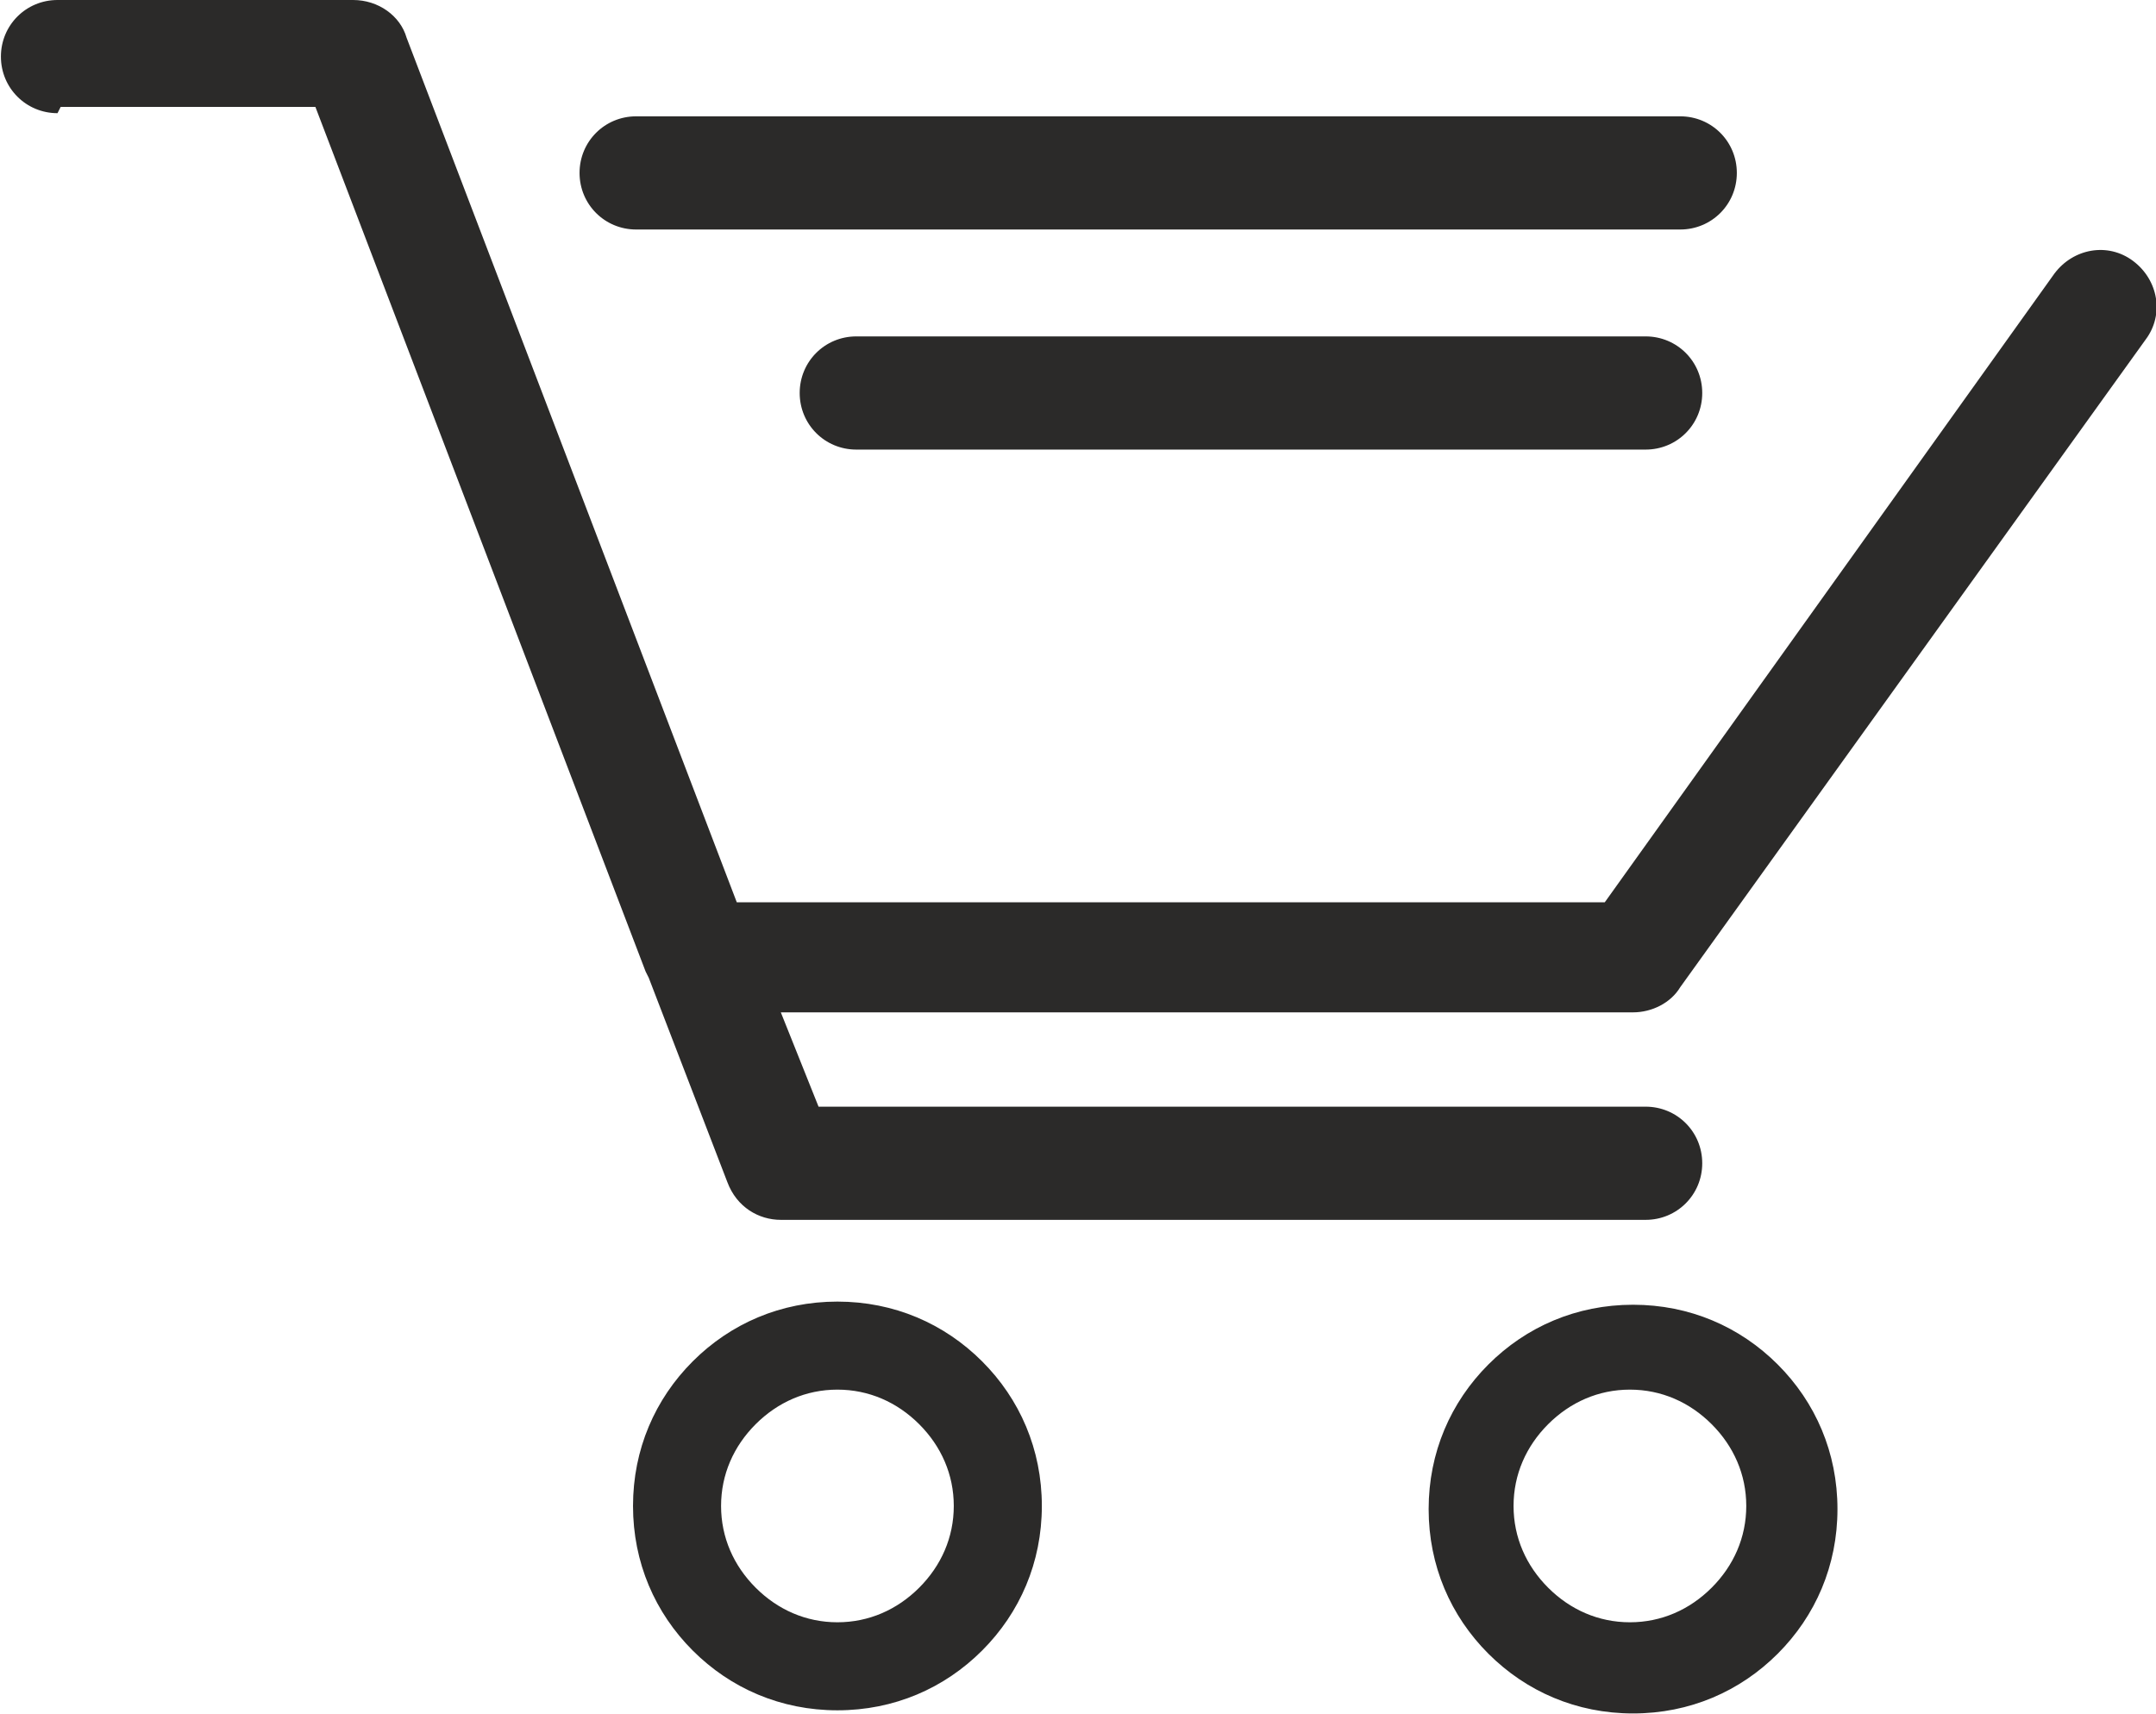
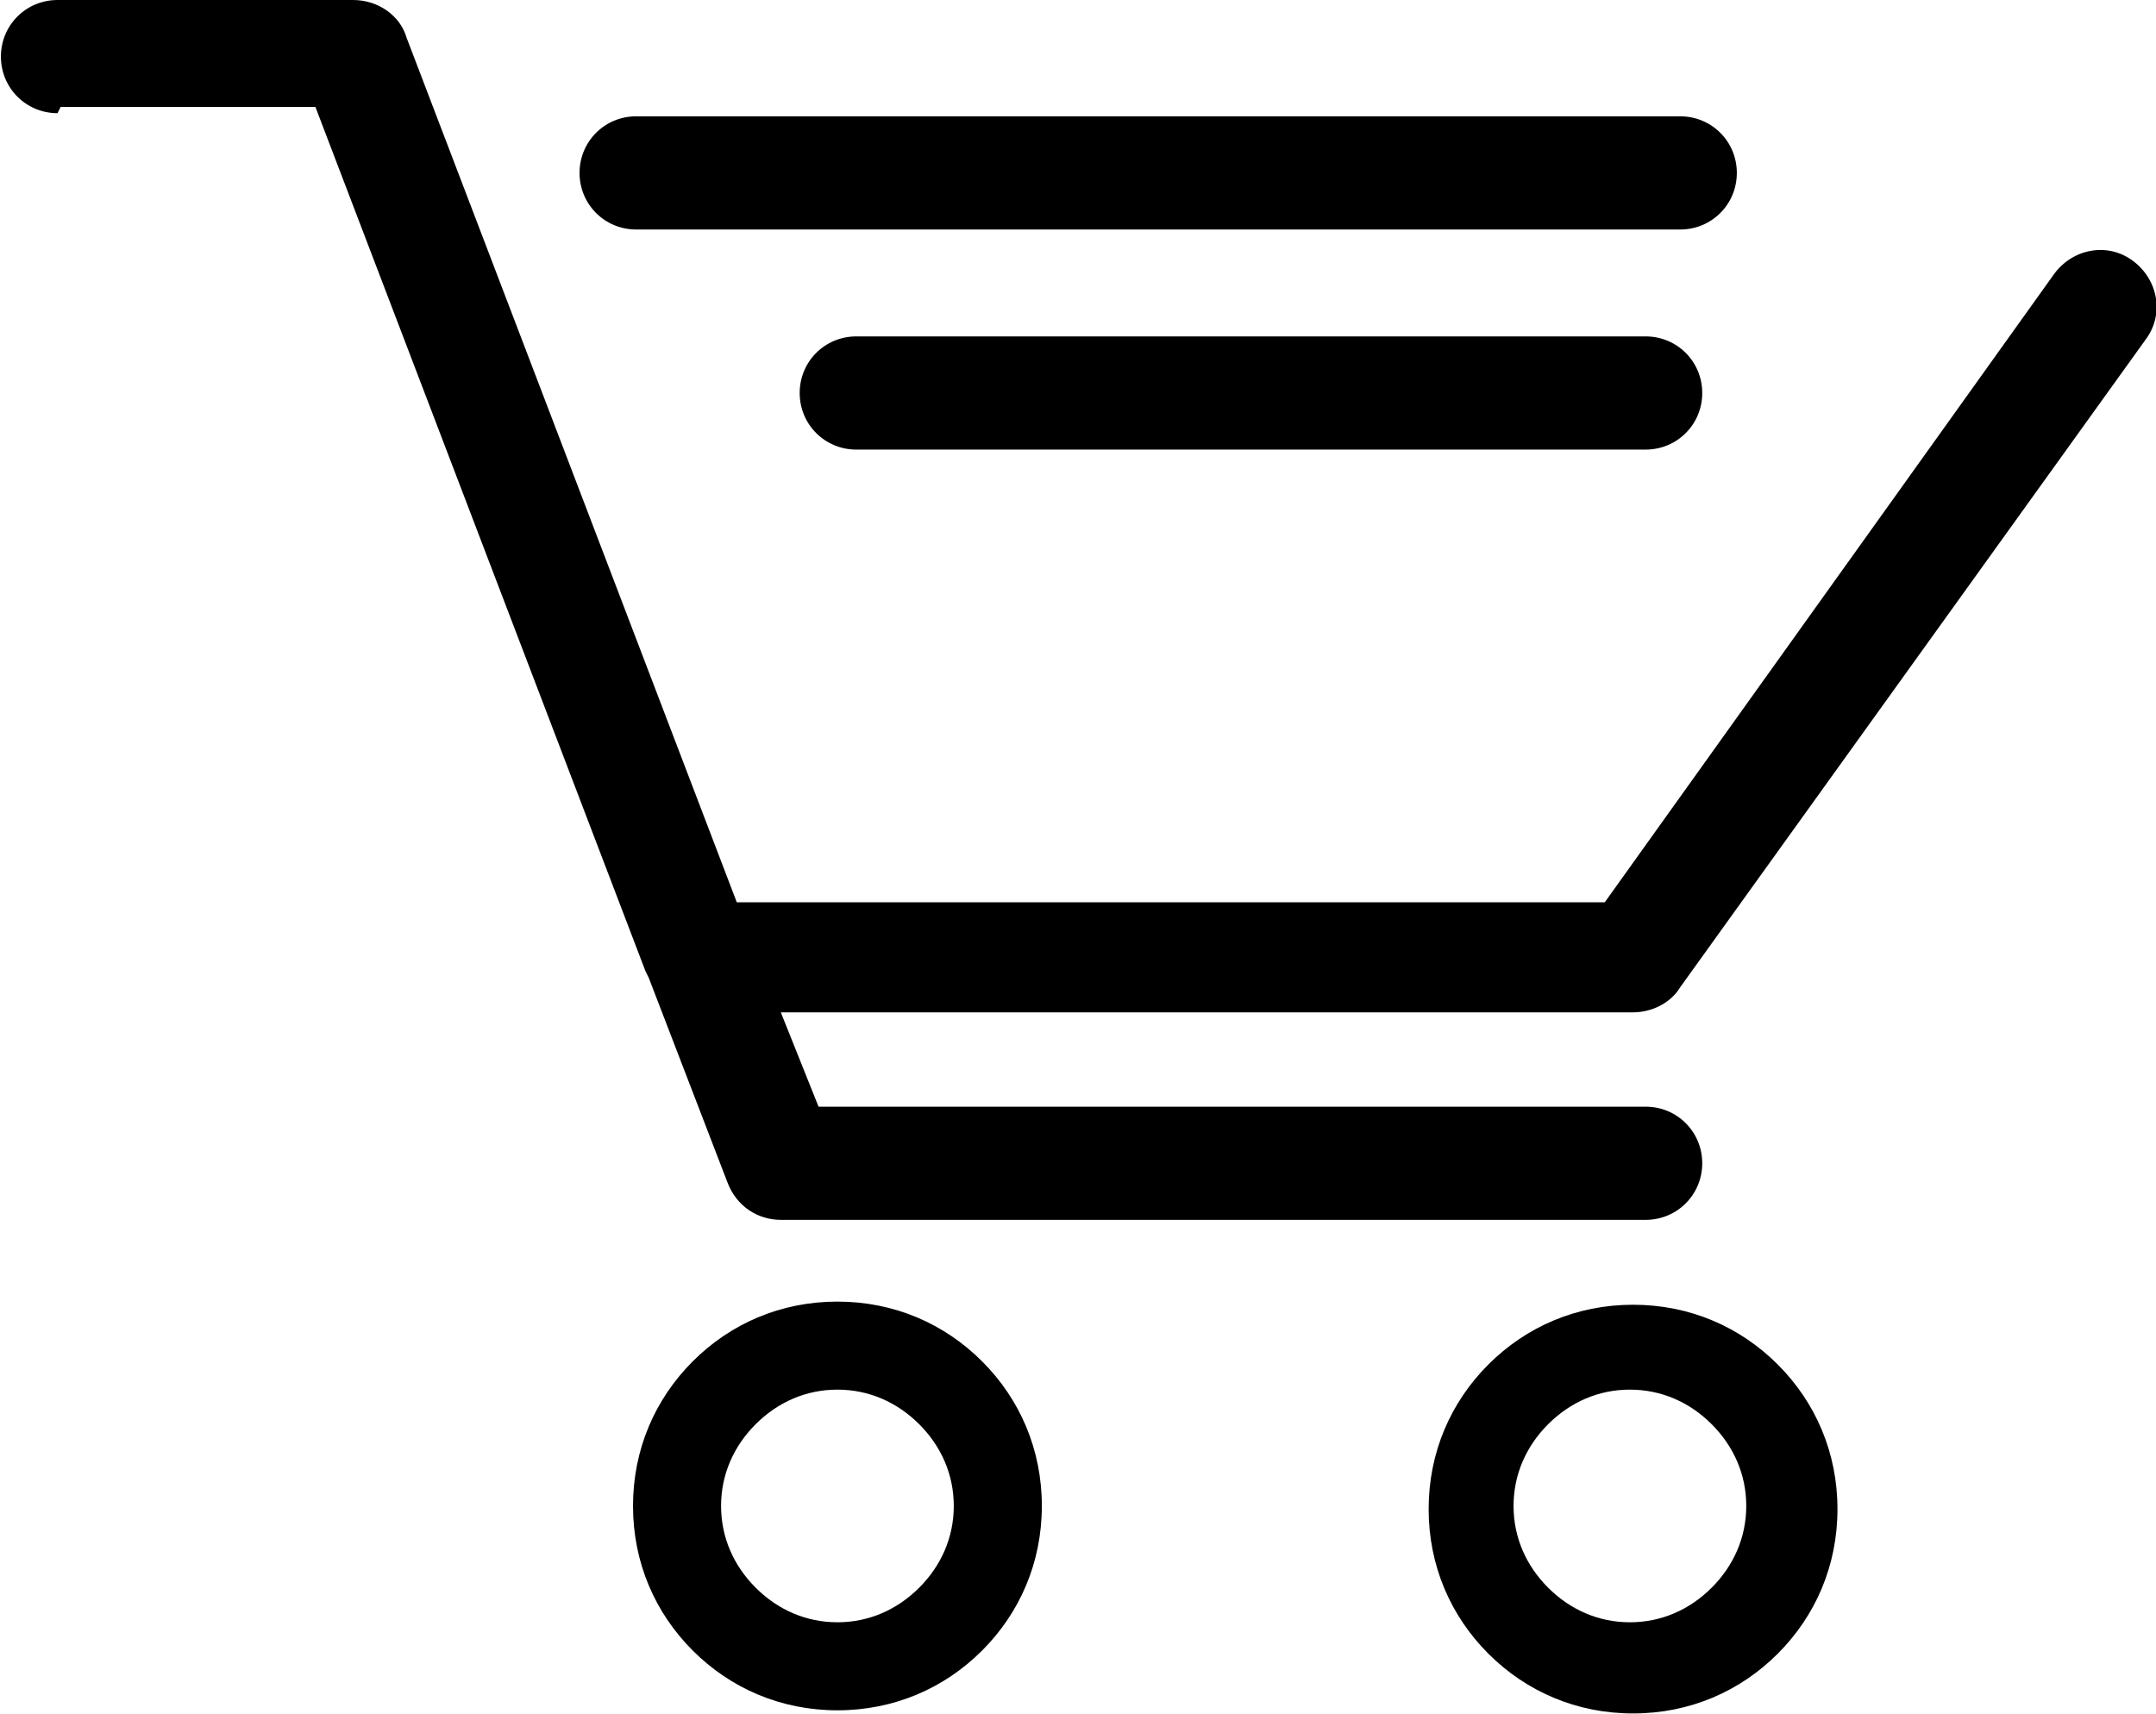
<svg xmlns="http://www.w3.org/2000/svg" xml:space="preserve" width="4.828mm" height="3.838mm" version="1.1" style="shape-rendering:geometricPrecision; text-rendering:geometricPrecision; image-rendering:optimizeQuality; fill-rule:evenodd; clip-rule:evenodd" viewBox="0 0 6.85 5.45">
-   <defs>
-     <style type="text/css">
-    
-     .fil0 {fill:#2B2A29;fill-rule:nonzero}
-    
-   </style>
-   </defs>
-   <g id="Слой_x0020_1">
-     <path class="fil0" d="M5.19 4.15c0.18,0 0.34,0.07 0.46,0.19 0.12,0.12 0.19,0.28 0.19,0.46 0,0.18 -0.07,0.34 -0.19,0.46 -0.12,0.12 -0.28,0.19 -0.46,0.19 -0.18,0 -0.34,-0.07 -0.46,-0.19 -0.12,-0.12 -0.19,-0.28 -0.19,-0.46 0,-0.18 0.07,-0.34 0.19,-0.46 0.12,-0.12 0.28,-0.19 0.46,-0.19zm-5.01 -3.79c-0.1,0 -0.18,-0.08 -0.18,-0.18 0,-0.1 0.08,-0.18 0.18,-0.18l0.94 0c0.08,0 0.15,0.05 0.17,0.12l1.05 2.75 2.76 0 1.43 -2c0.06,-0.08 0.17,-0.1 0.25,-0.04 0.08,0.06 0.1,0.17 0.04,0.25l-1.48 2.06c-0.03,0.05 -0.09,0.08 -0.15,0.08l-2.71 0 0.12 0.3 2.63 0c0.1,0 0.18,0.08 0.18,0.18 0,0.1 -0.08,0.18 -0.18,0.18l-2.75 0c-0.07,-0 -0.14,-0.04 -0.17,-0.12l-0.25 -0.65 -0.01 -0.02 -1.05 -2.75 -0.81 0zm2.54 1.07c-0.1,0 -0.18,-0.08 -0.18,-0.18 0,-0.1 0.08,-0.18 0.18,-0.18l2.51 0c0.1,0 0.18,0.08 0.18,0.18 0,0.1 -0.08,0.18 -0.18,0.18l-2.51 0zm-0.7 -0.7c-0.1,0 -0.18,-0.08 -0.18,-0.18 0,-0.1 0.08,-0.18 0.18,-0.18l3.32 0c0.1,0 0.18,0.08 0.18,0.18 0,0.1 -0.08,0.18 -0.18,0.18l-3.32 0zm0.64 3.41c0.18,0 0.34,0.07 0.46,0.19 0.12,0.12 0.19,0.28 0.19,0.46 0,0.18 -0.07,0.34 -0.19,0.46 -0.12,0.12 -0.28,0.19 -0.46,0.19 -0.18,0 -0.34,-0.07 -0.46,-0.19 -0.12,-0.12 -0.19,-0.28 -0.19,-0.46 0,-0.18 0.07,-0.34 0.19,-0.46 0.12,-0.12 0.28,-0.19 0.46,-0.19zm0.26 0.39c-0.07,-0.07 -0.16,-0.11 -0.26,-0.11 -0.1,0 -0.19,0.04 -0.26,0.11 -0.07,0.07 -0.11,0.16 -0.11,0.26 0,0.1 0.04,0.19 0.11,0.26 0.07,0.07 0.16,0.11 0.26,0.11 0.1,0 0.19,-0.04 0.26,-0.11 0.07,-0.07 0.11,-0.16 0.11,-0.26 0,-0.1 -0.04,-0.19 -0.11,-0.26zm2.52 0c-0.07,-0.07 -0.16,-0.11 -0.26,-0.11 -0.1,0 -0.19,0.04 -0.26,0.11 -0.07,0.07 -0.11,0.16 -0.11,0.26 0,0.1 0.04,0.19 0.11,0.26 0.07,0.07 0.16,0.11 0.26,0.11 0.1,0 0.19,-0.04 0.26,-0.11 0.07,-0.07 0.11,-0.16 0.11,-0.26 0,-0.1 -0.04,-0.19 -0.11,-0.26z" />
-   </g>
+   <path d="M5.19 4.15c0.18,0 0.34,0.07 0.46,0.19 0.12,0.12 0.19,0.28 0.19,0.46 0,0.18 -0.07,0.34 -0.19,0.46 -0.12,0.12 -0.28,0.19 -0.46,0.19 -0.18,0 -0.34,-0.07 -0.46,-0.19 -0.12,-0.12 -0.19,-0.28 -0.19,-0.46 0,-0.18 0.07,-0.34 0.19,-0.46 0.12,-0.12 0.28,-0.19 0.46,-0.19zm-5.01 -3.79c-0.1,0 -0.18,-0.08 -0.18,-0.18 0,-0.1 0.08,-0.18 0.18,-0.18l0.94 0c0.08,0 0.15,0.05 0.17,0.12l1.05 2.75 2.76 0 1.43 -2c0.06,-0.08 0.17,-0.1 0.25,-0.04 0.08,0.06 0.1,0.17 0.04,0.25l-1.48 2.06c-0.03,0.05 -0.09,0.08 -0.15,0.08l-2.71 0 0.12 0.3 2.63 0c0.1,0 0.18,0.08 0.18,0.18 0,0.1 -0.08,0.18 -0.18,0.18l-2.75 0c-0.07,-0 -0.14,-0.04 -0.17,-0.12l-0.25 -0.65 -0.01 -0.02 -1.05 -2.75 -0.81 0zm2.54 1.07c-0.1,0 -0.18,-0.08 -0.18,-0.18 0,-0.1 0.08,-0.18 0.18,-0.18l2.51 0c0.1,0 0.18,0.08 0.18,0.18 0,0.1 -0.08,0.18 -0.18,0.18l-2.51 0zm-0.7 -0.7c-0.1,0 -0.18,-0.08 -0.18,-0.18 0,-0.1 0.08,-0.18 0.18,-0.18l3.32 0c0.1,0 0.18,0.08 0.18,0.18 0,0.1 -0.08,0.18 -0.18,0.18l-3.32 0zm0.64 3.41c0.18,0 0.34,0.07 0.46,0.19 0.12,0.12 0.19,0.28 0.19,0.46 0,0.18 -0.07,0.34 -0.19,0.46 -0.12,0.12 -0.28,0.19 -0.46,0.19 -0.18,0 -0.34,-0.07 -0.46,-0.19 -0.12,-0.12 -0.19,-0.28 -0.19,-0.46 0,-0.18 0.07,-0.34 0.19,-0.46 0.12,-0.12 0.28,-0.19 0.46,-0.19zm0.26 0.39c-0.07,-0.07 -0.16,-0.11 -0.26,-0.11 -0.1,0 -0.19,0.04 -0.26,0.11 -0.07,0.07 -0.11,0.16 -0.11,0.26 0,0.1 0.04,0.19 0.11,0.26 0.07,0.07 0.16,0.11 0.26,0.11 0.1,0 0.19,-0.04 0.26,-0.11 0.07,-0.07 0.11,-0.16 0.11,-0.26 0,-0.1 -0.04,-0.19 -0.11,-0.26zm2.52 0c-0.07,-0.07 -0.16,-0.11 -0.26,-0.11 -0.1,0 -0.19,0.04 -0.26,0.11 -0.07,0.07 -0.11,0.16 -0.11,0.26 0,0.1 0.04,0.19 0.11,0.26 0.07,0.07 0.16,0.11 0.26,0.11 0.1,0 0.19,-0.04 0.26,-0.11 0.07,-0.07 0.11,-0.16 0.11,-0.26 0,-0.1 -0.04,-0.19 -0.11,-0.26z" />
</svg>
